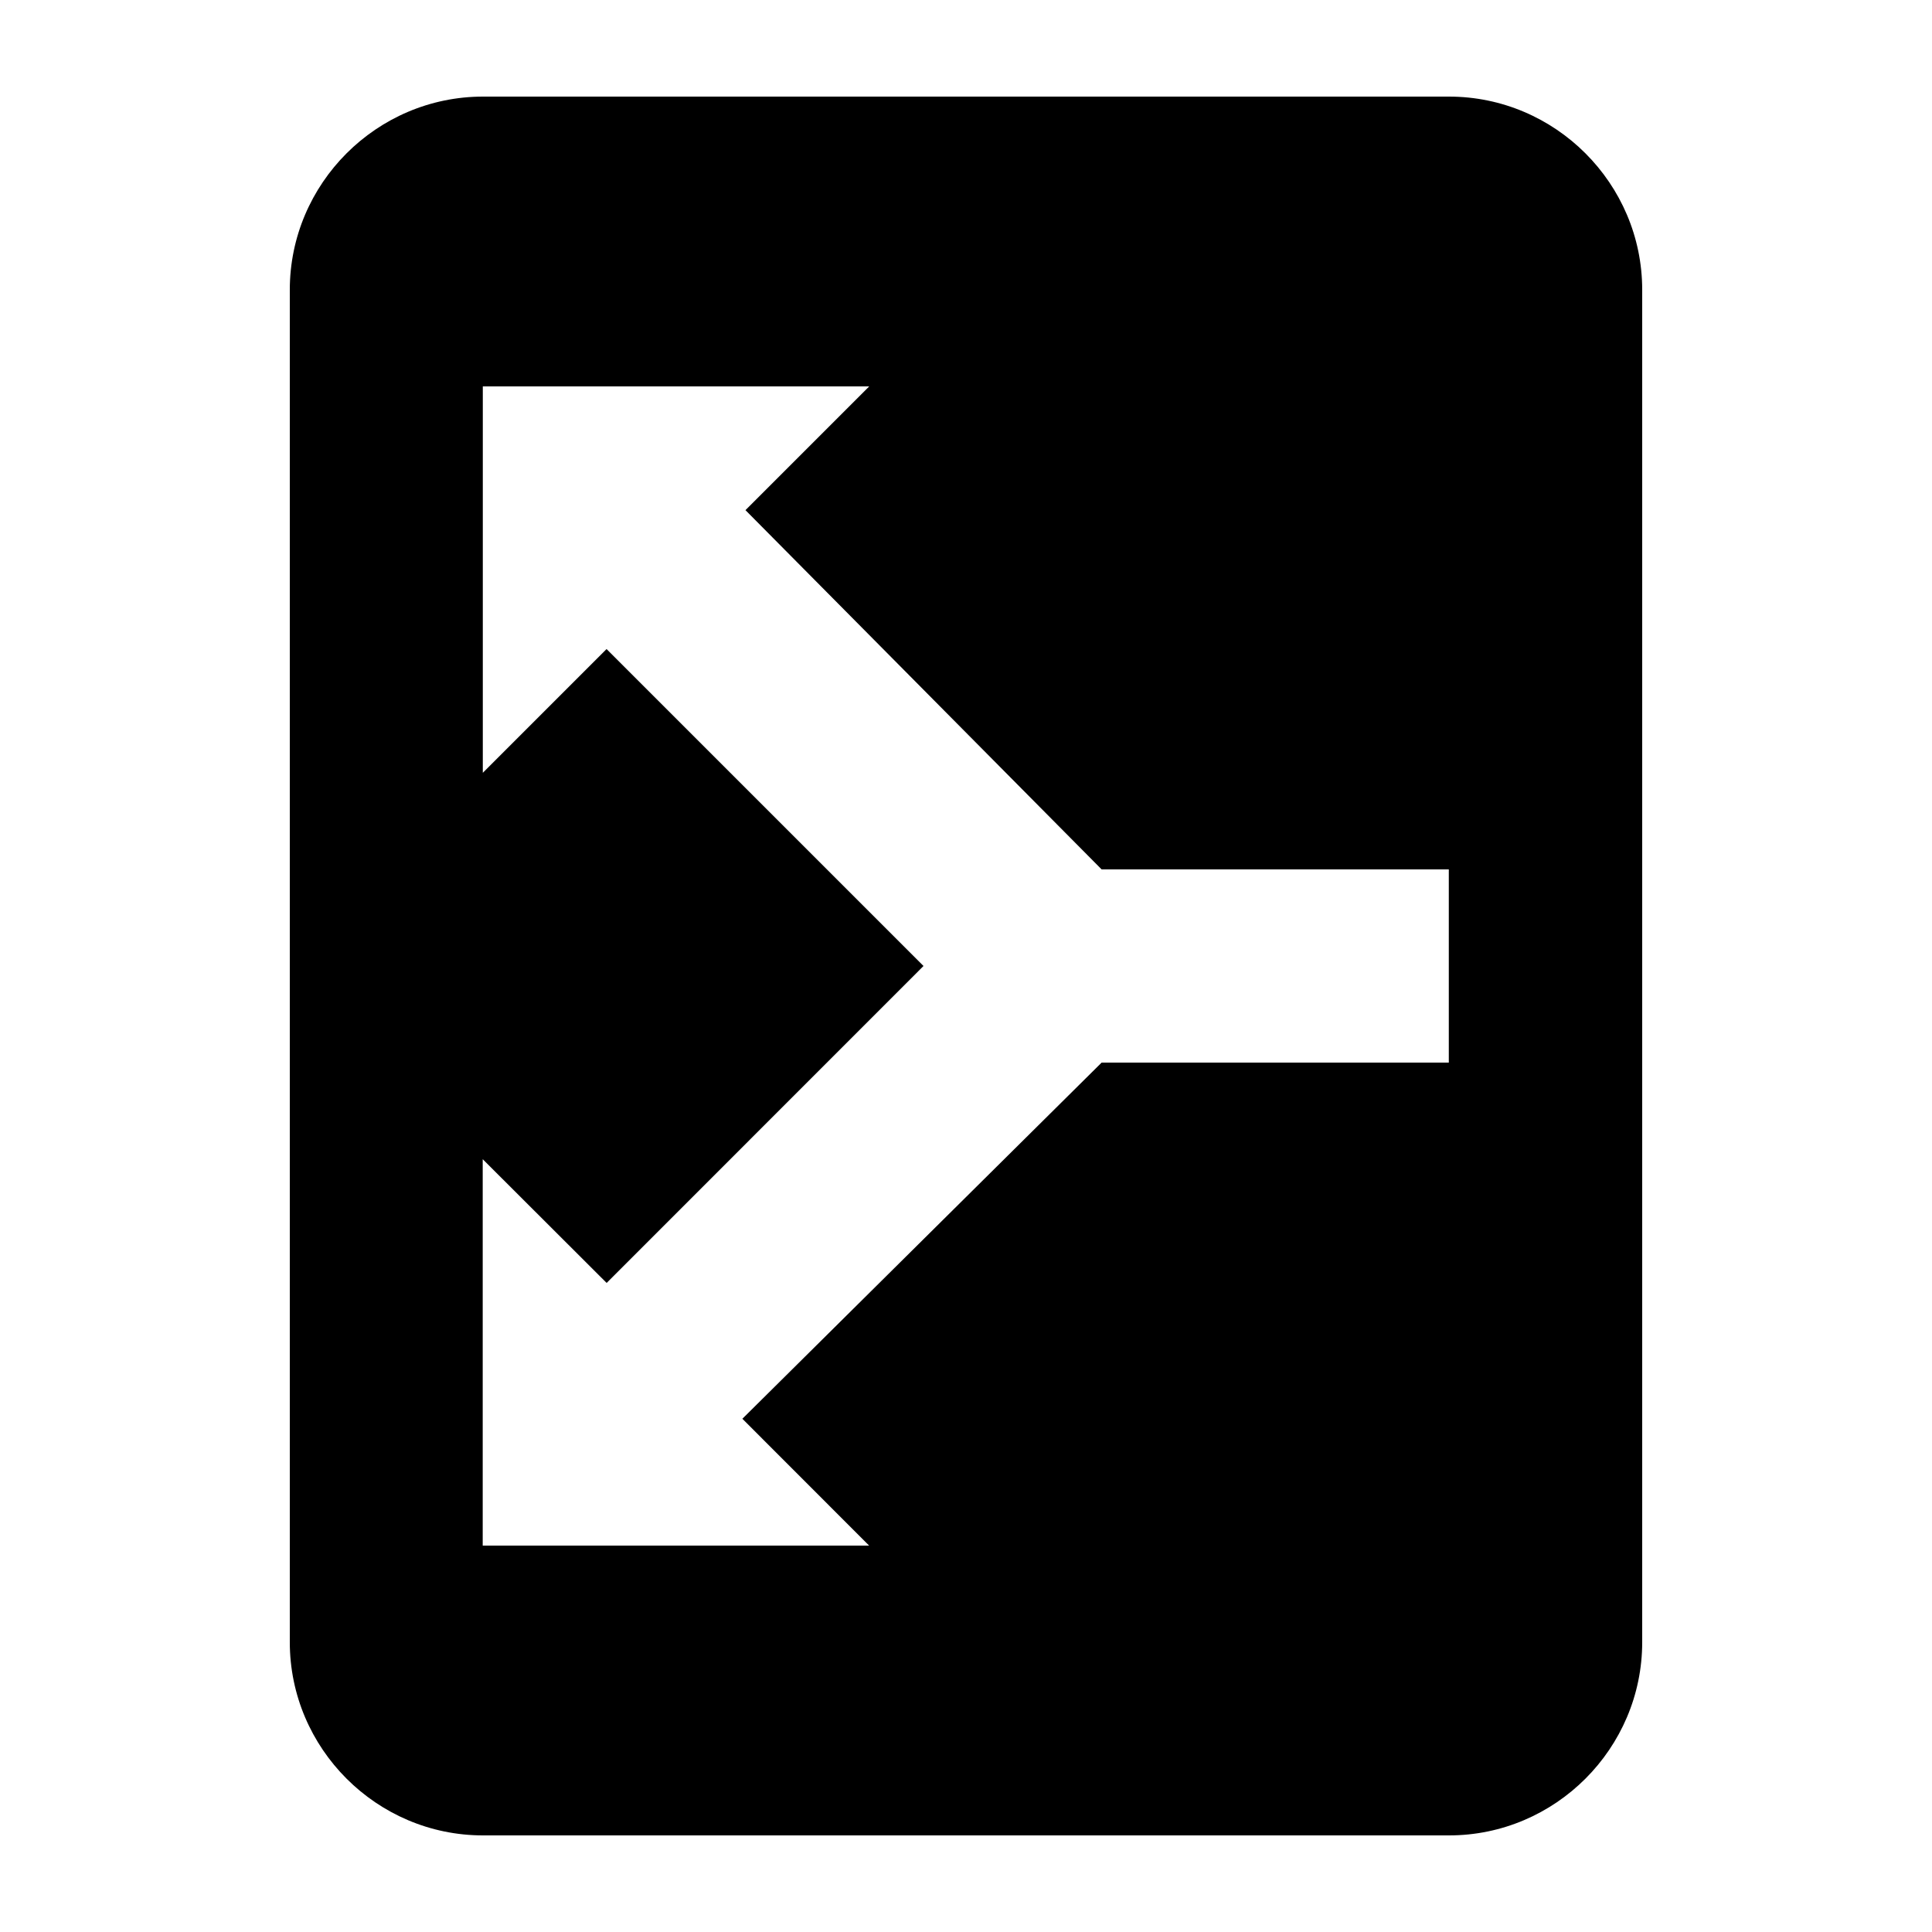
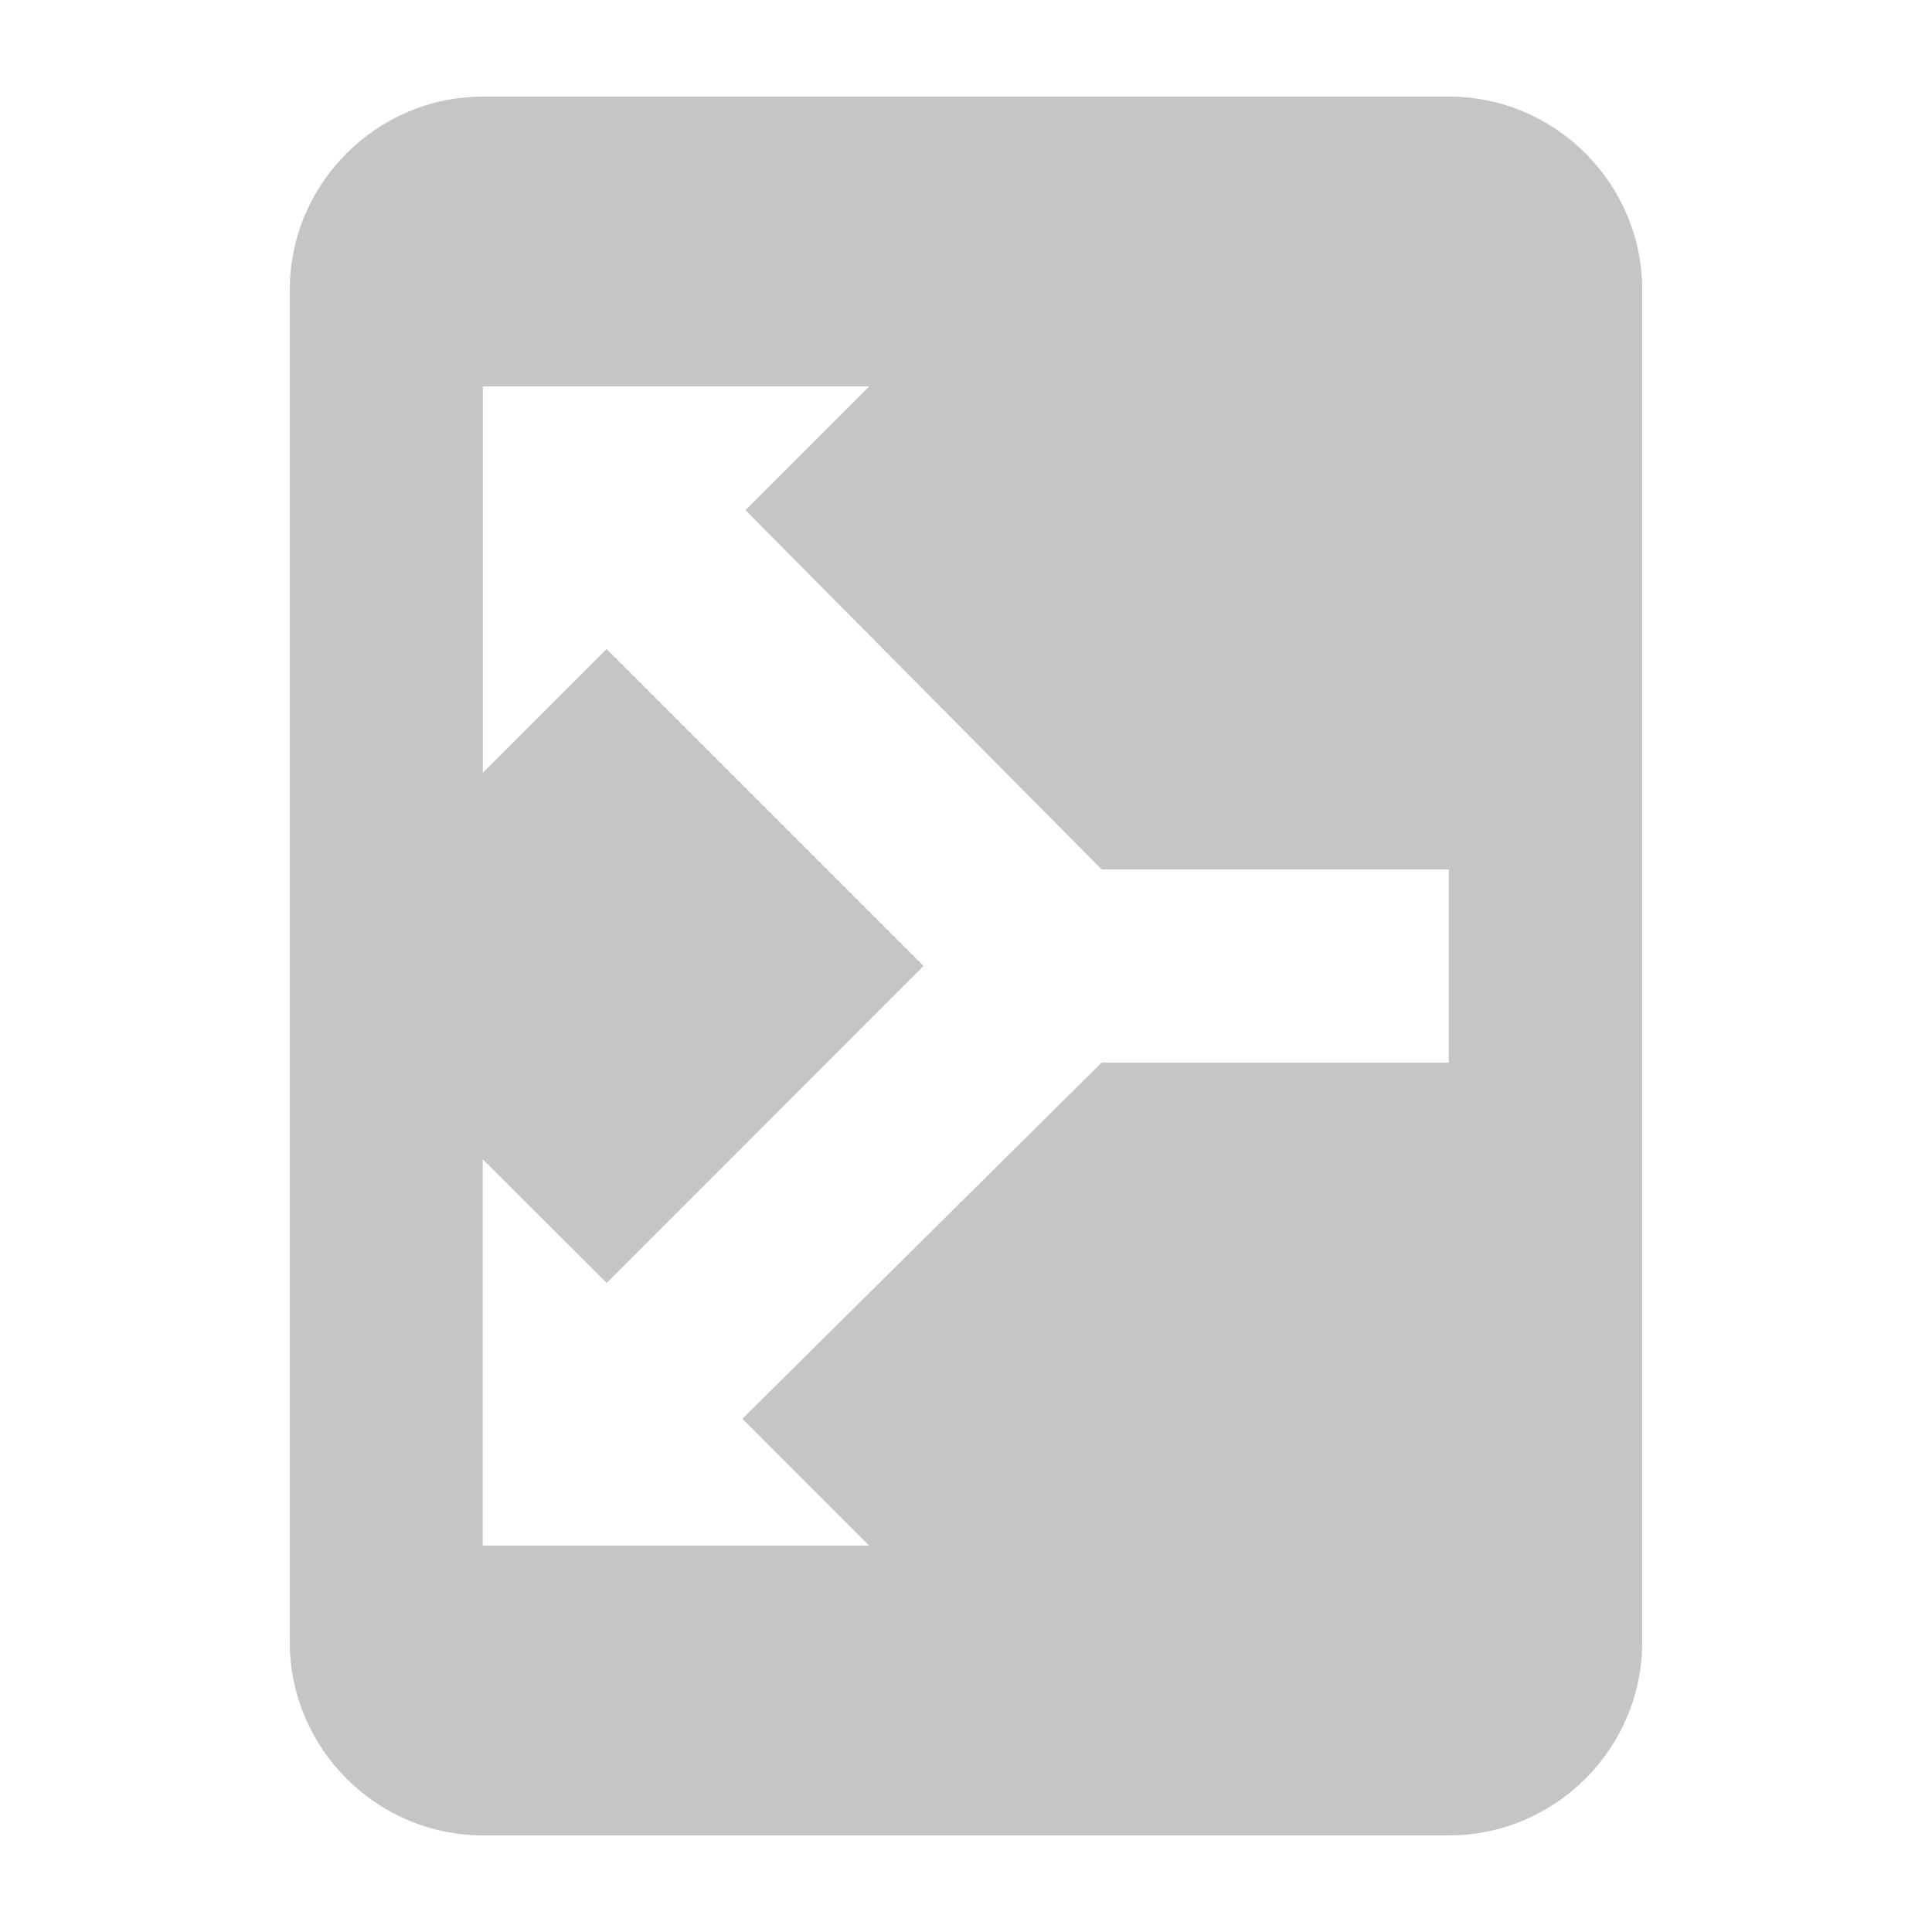
<svg xmlns="http://www.w3.org/2000/svg" width="20" height="20" viewBox="0 0 20 20">
-   <path d="M15 1c1.1 0 2 .9 2 2v14c0 1.1-.9 2-2 2H5c-1.1 0-2-.9-2-2V3c0-1.1.9-2 2-2zM8.998 4h-4v4l1.281-1.281L9.56 10l-3.28 3.281L4.997 12v4h4l-1.312-1.313L11.404 11h3.594V9h-3.594L7.717 5.281z" />
+   <path d="M15 1c1.1 0 2 .9 2 2v14c0 1.1-.9 2-2 2H5c-1.1 0-2-.9-2-2V3c0-1.1.9-2 2-2zM8.998 4h-4v4l1.281-1.281L9.56 10l-3.28 3.281L4.997 12v4h4l-1.312-1.313L11.404 11h3.594V9h-3.594L7.717 5.281z" fill="#c5c5c5" />
</svg>
